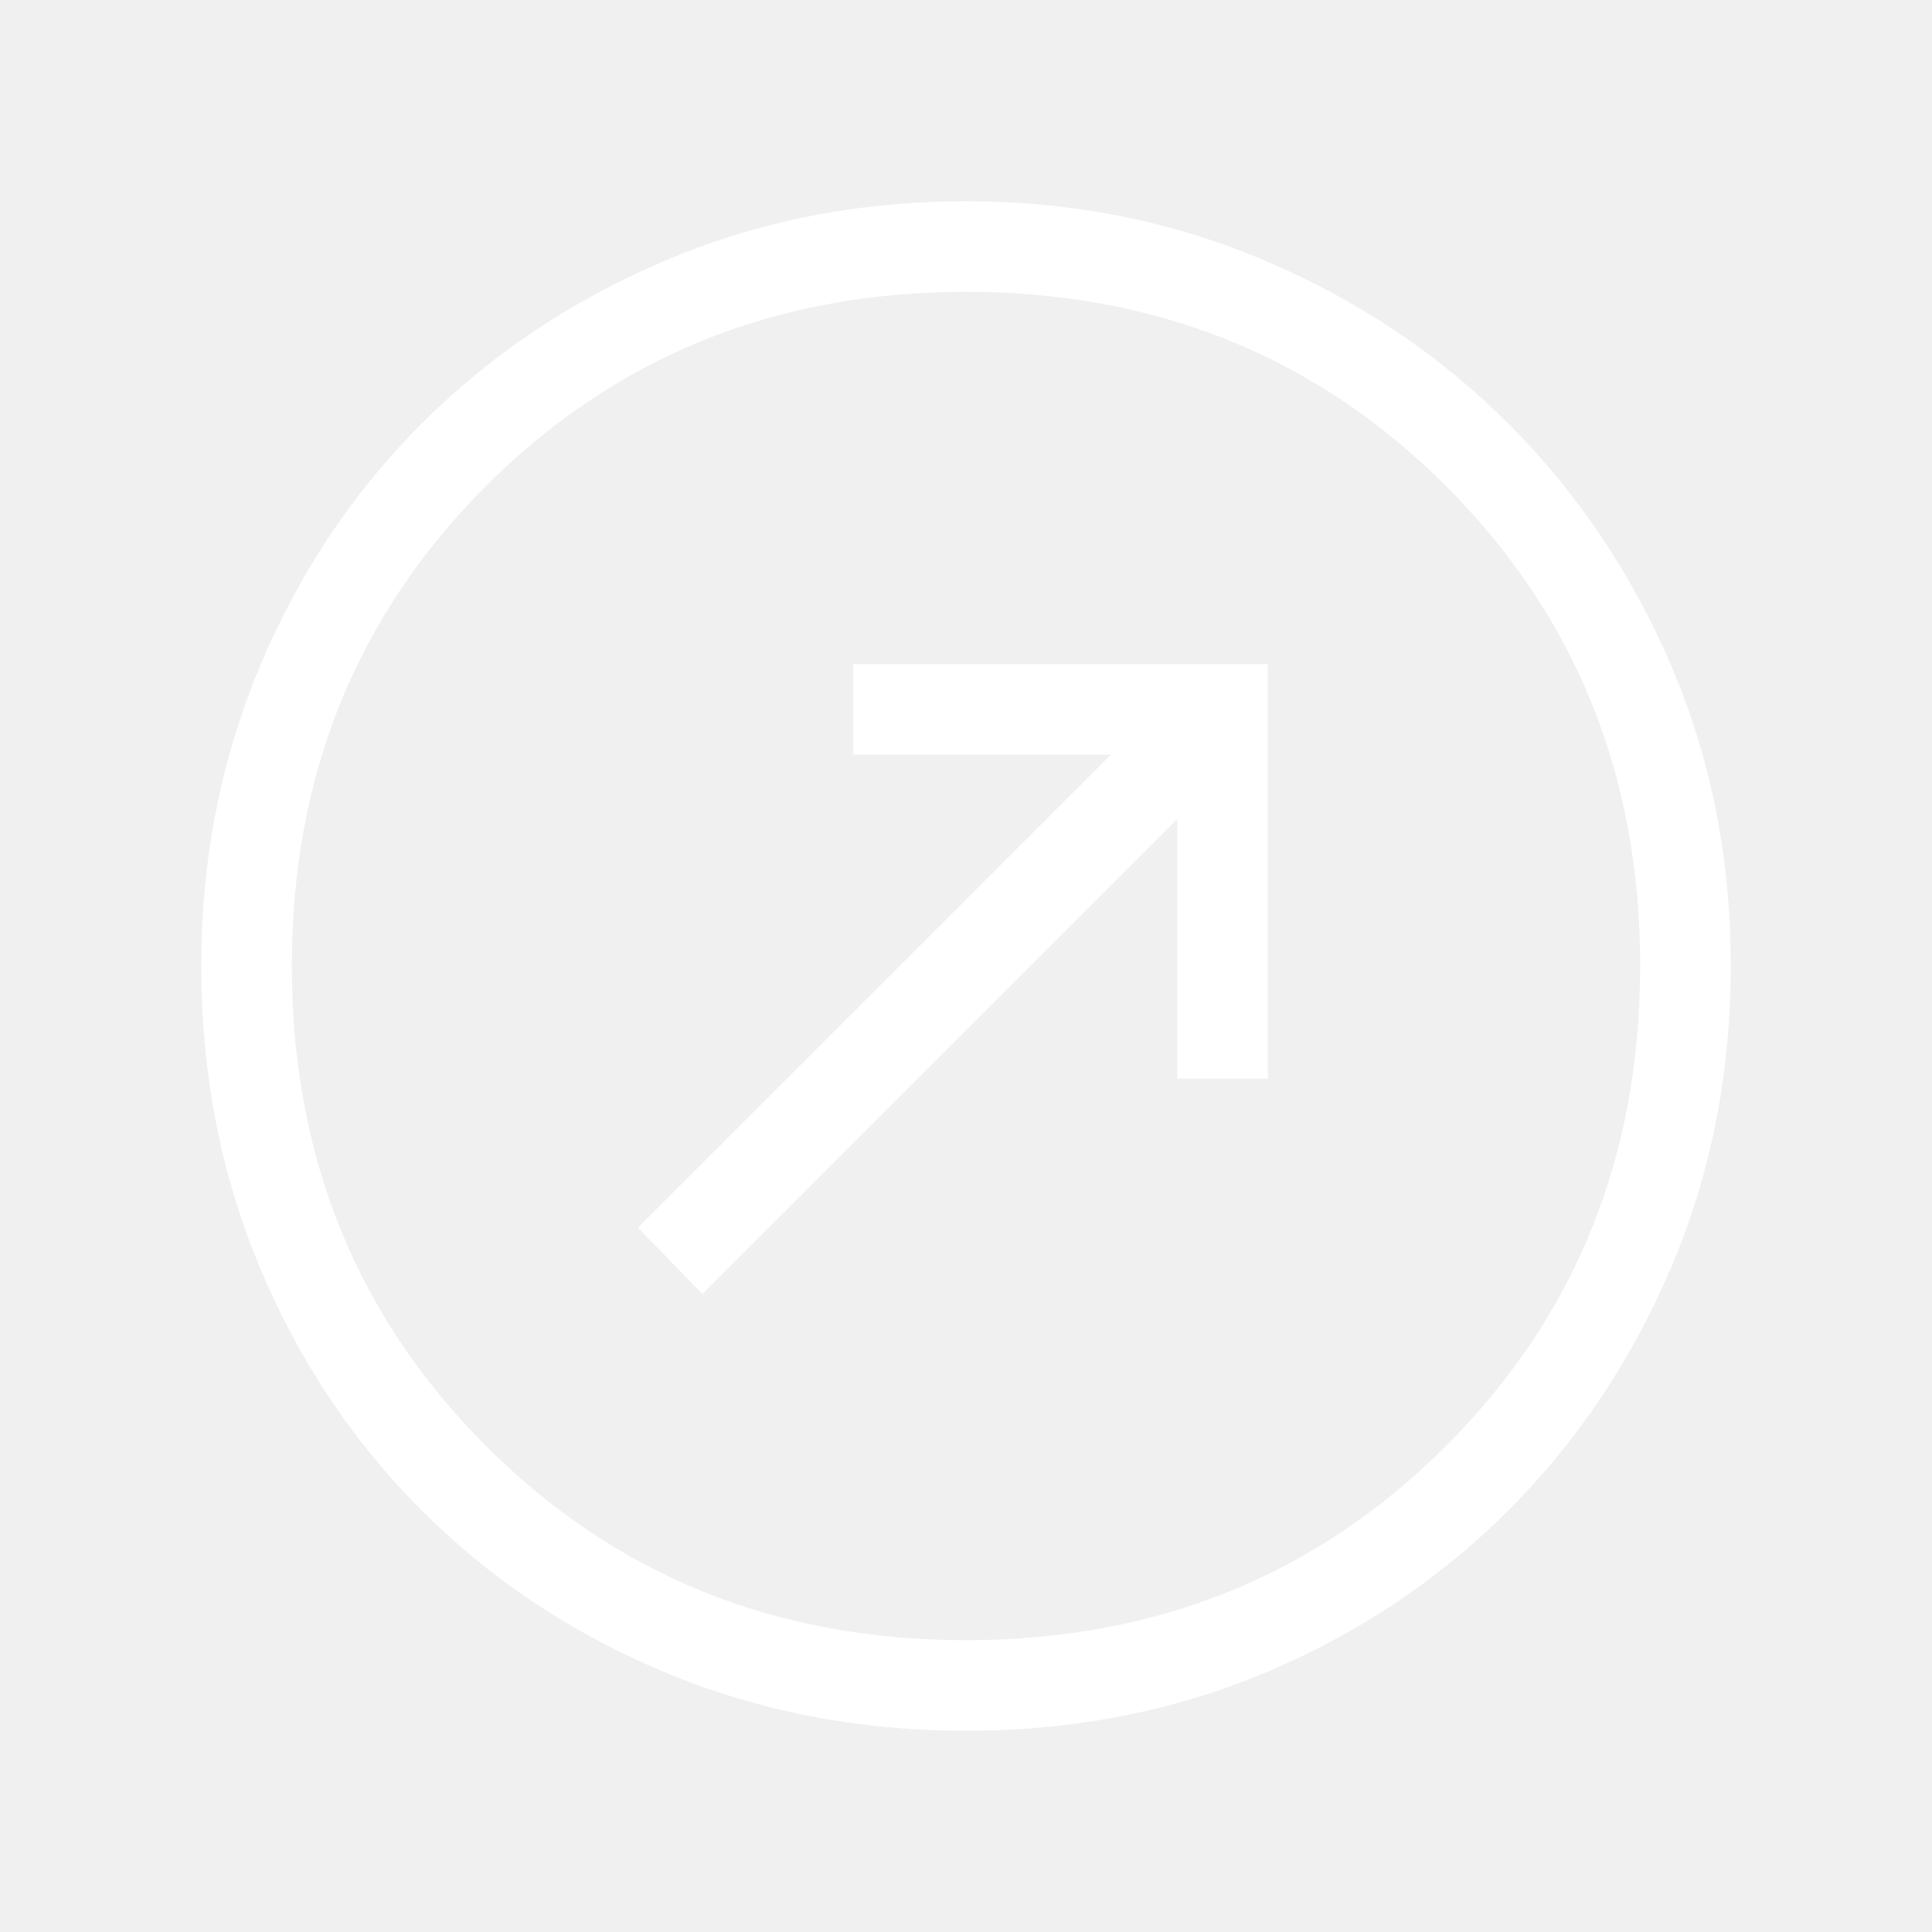
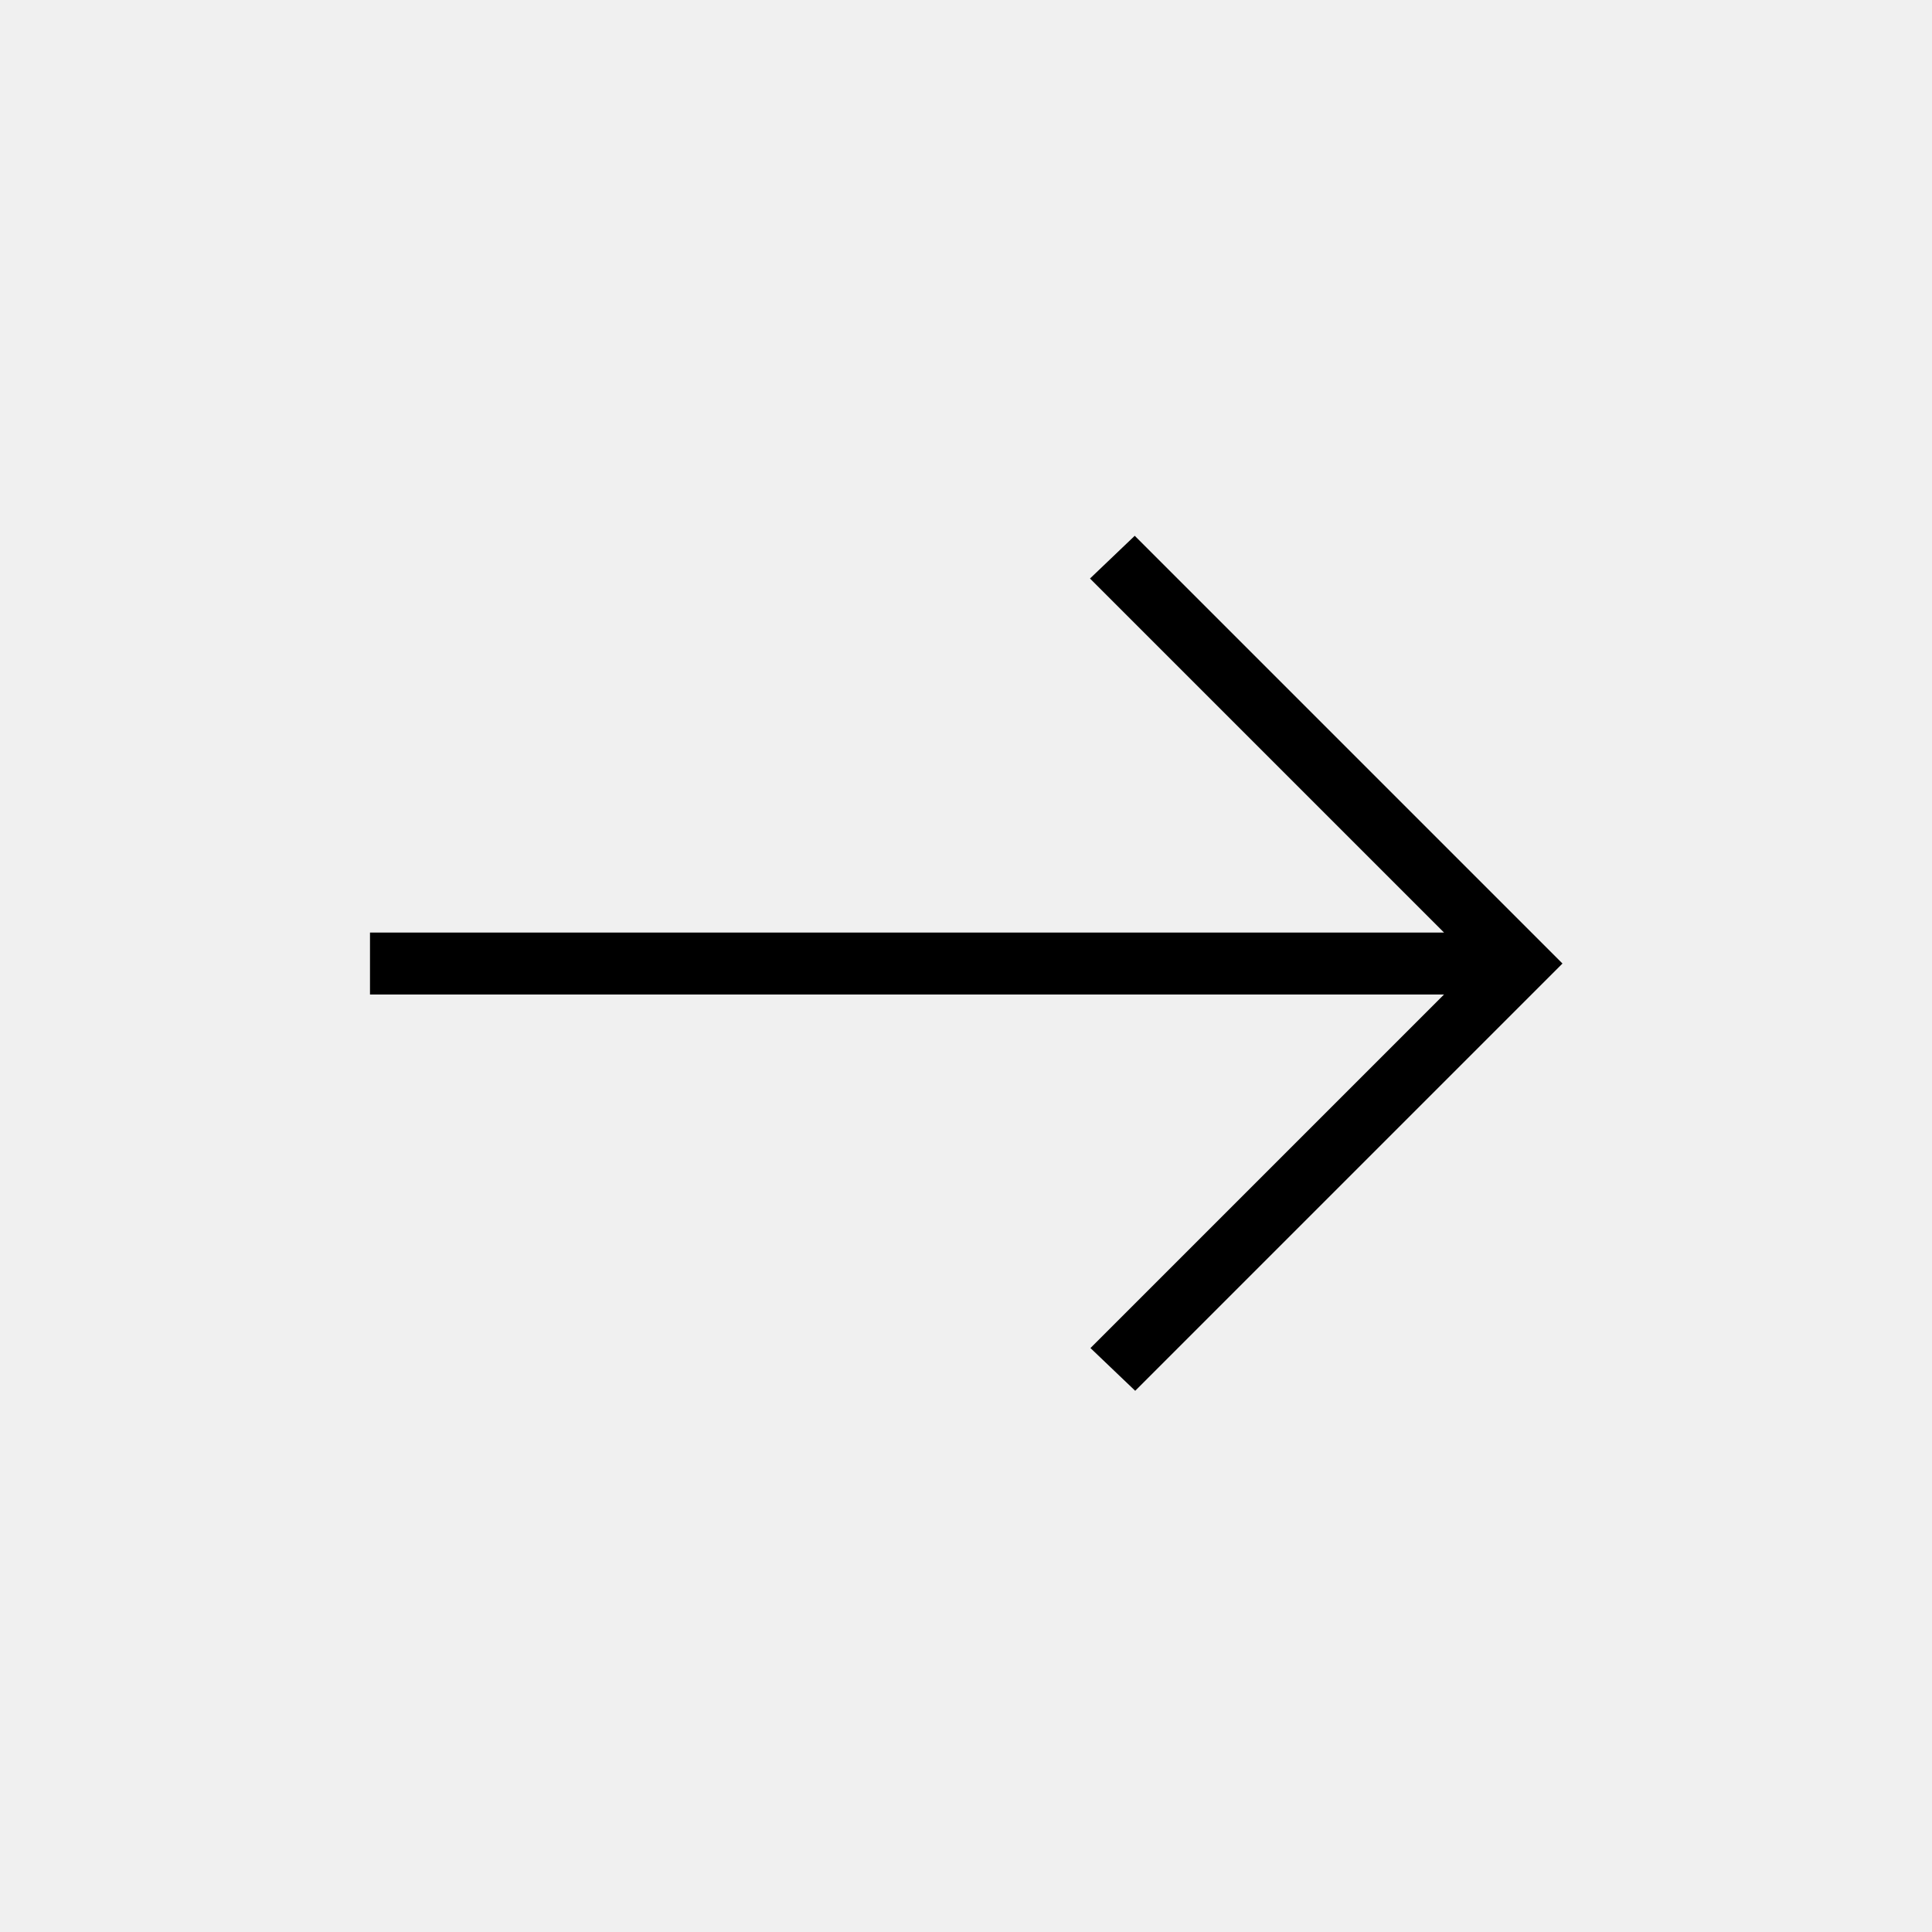
- <svg xmlns="http://www.w3.org/2000/svg" height="48" width="48" viewBox="0 0 48 48" fill="none">
-   <path d="M17.45 32.15 29.25 20.35V26.8H31.5V16.5H21.2V18.75H27.6L15.85 30.5ZM24 43Q20 43 16.525 41.55Q13.05 40.1 10.475 37.525Q7.9 34.95 6.45 31.475Q5 28 5 24Q5 20.05 6.45 16.575Q7.9 13.1 10.475 10.525Q13.05 7.95 16.525 6.475Q20 5 24 5Q27.95 5 31.425 6.475Q34.9 7.95 37.475 10.525Q40.05 13.1 41.525 16.55Q43 20 43 24Q43 28 41.525 31.475Q40.05 34.95 37.475 37.525Q34.9 40.1 31.45 41.55Q28 43 24 43ZM24.35 23.65Q24.35 23.65 24.35 23.65Q24.35 23.65 24.35 23.65Q24.35 23.65 24.35 23.65Q24.35 23.65 24.35 23.65Q24.35 23.65 24.35 23.65Q24.35 23.65 24.35 23.65Q24.35 23.65 24.35 23.65Q24.35 23.65 24.35 23.65ZM24 40.75Q31.1 40.75 35.925 35.925Q40.75 31.1 40.75 24Q40.75 16.9 35.925 12.075Q31.1 7.25 24 7.25Q16.9 7.25 12.075 12.075Q7.25 16.9 7.25 24Q7.25 31.1 12.075 35.925Q16.9 40.75 24 40.75Z" fill="#fff" />
+ <svg xmlns="http://www.w3.org/2000/svg" viewBox="0 96 960 960">
+   <path d="m564.077 787.077-22.231-21.231 175.692-175.692H183.846v-30.769h533.692L541.615 383.461l22.231-21.23 212.539 212.538-212.308 212.308Z" />
</svg>
